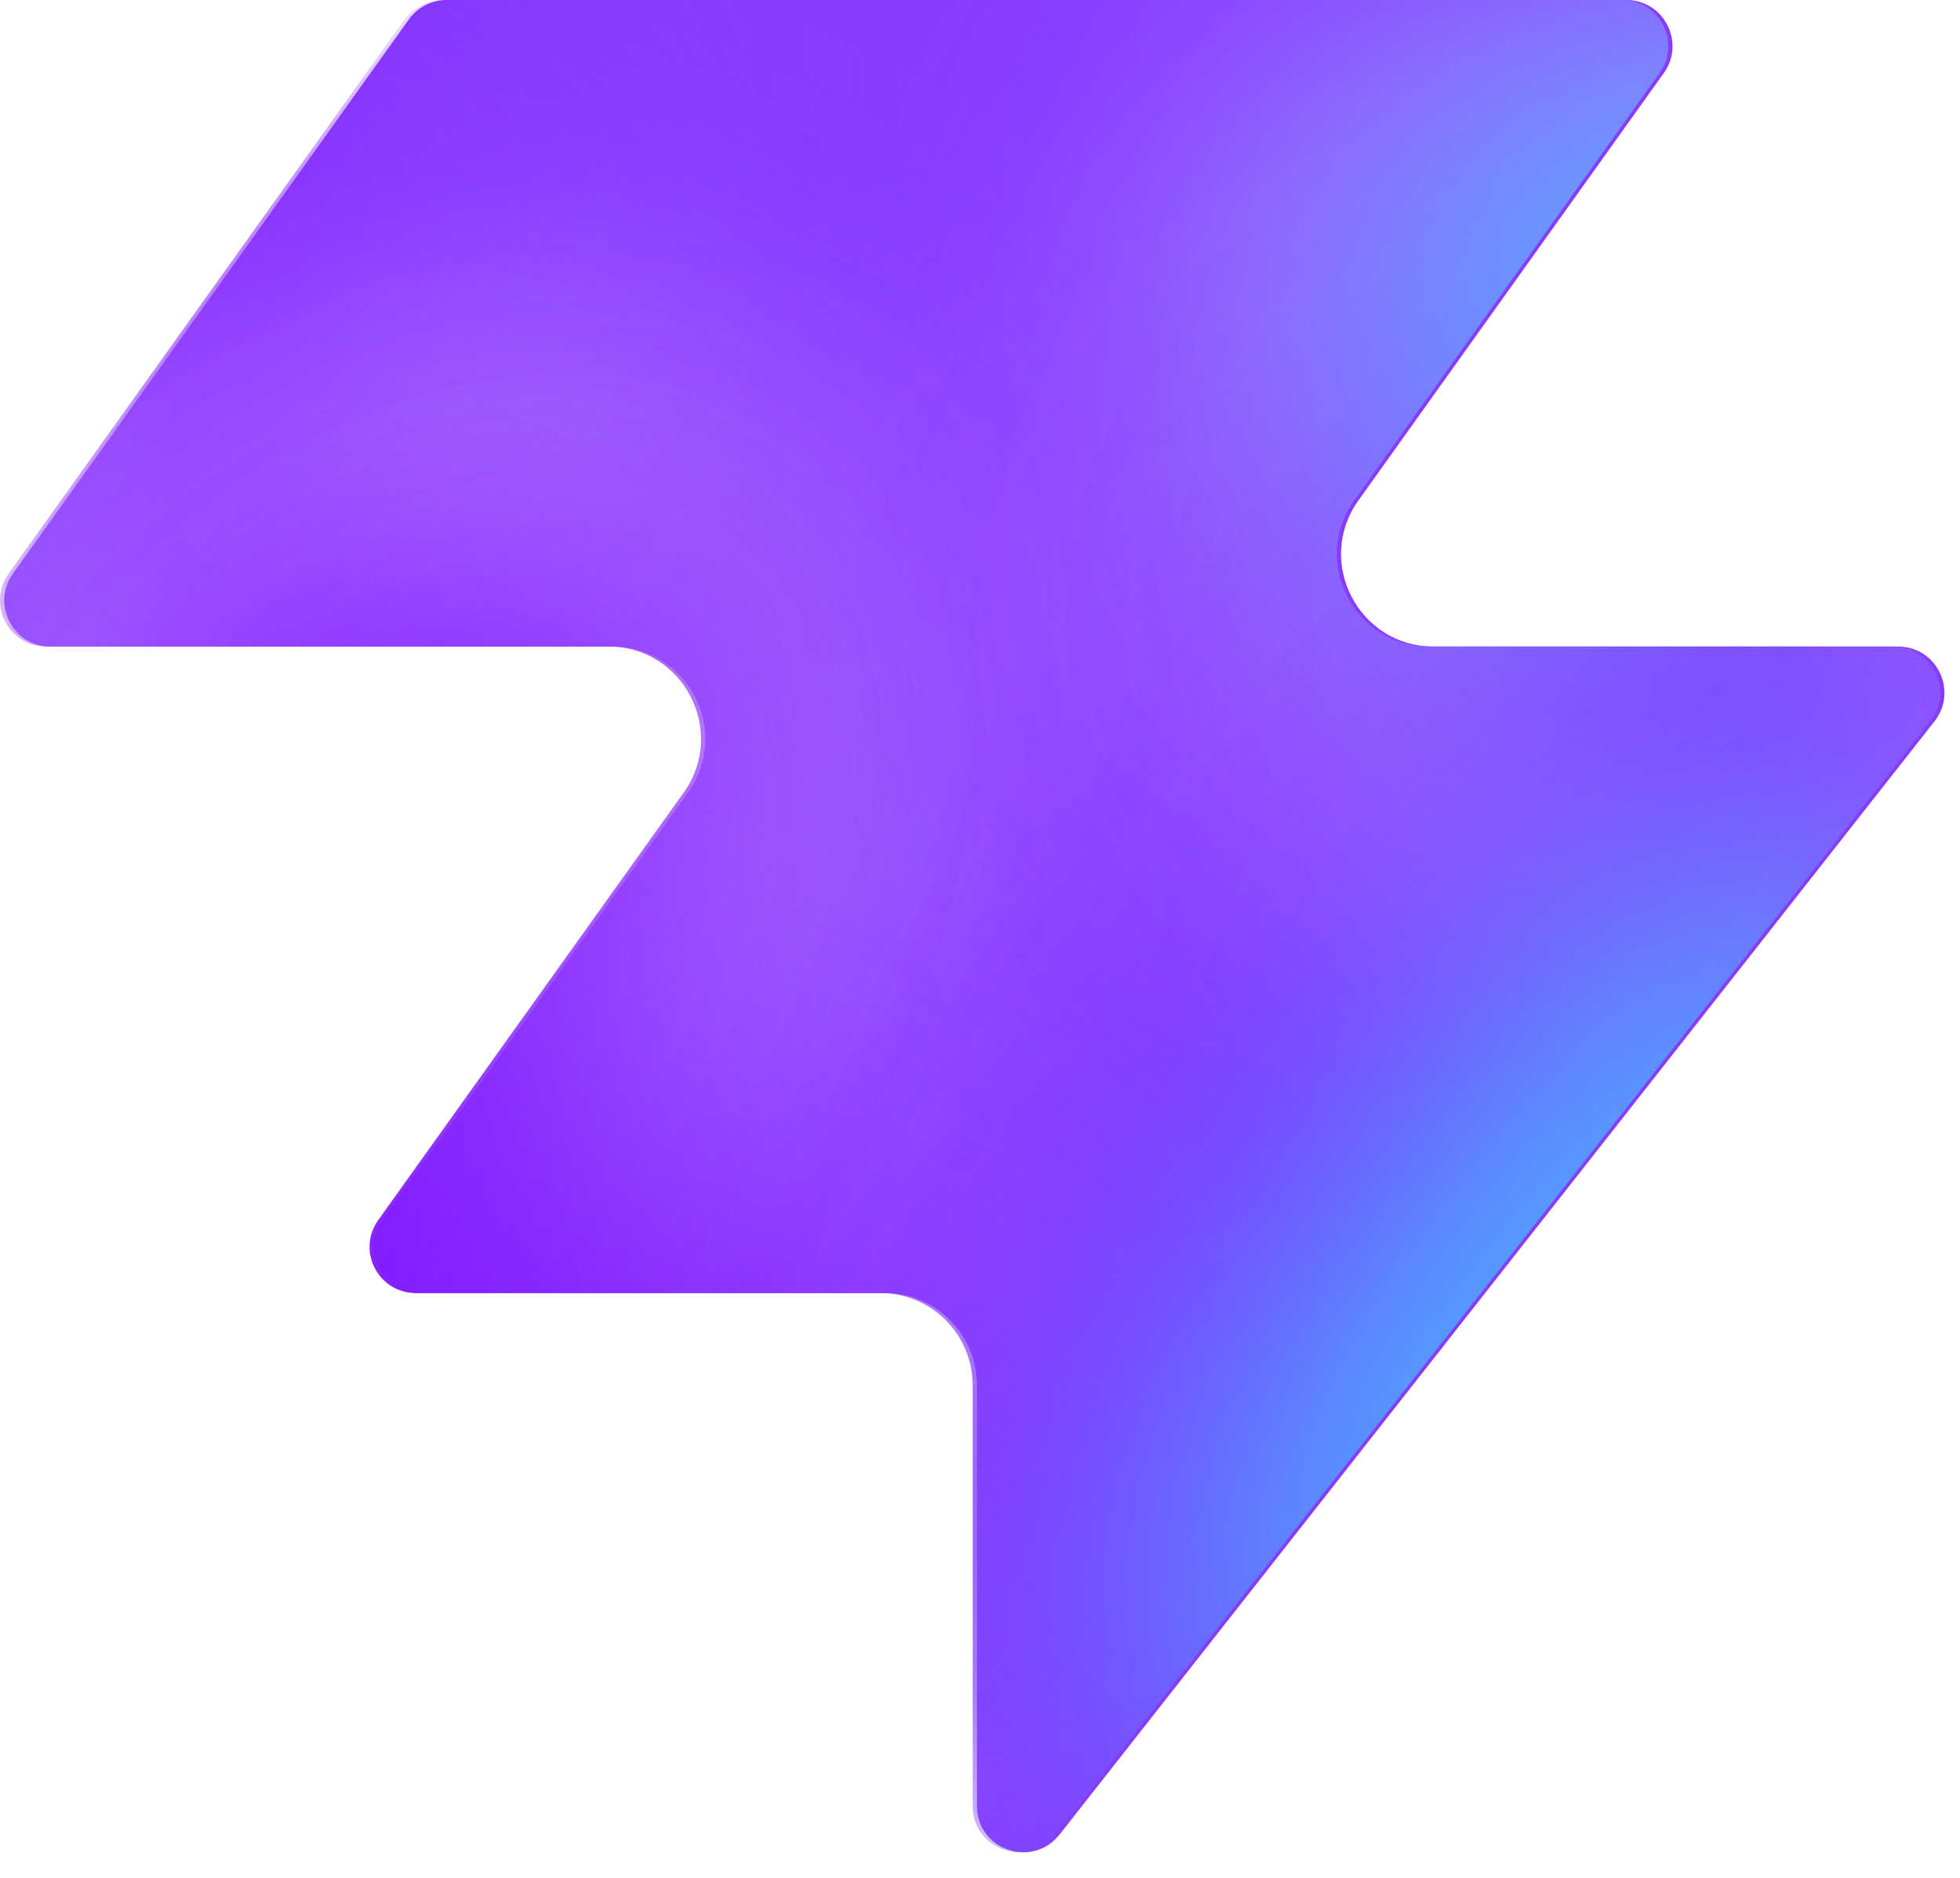
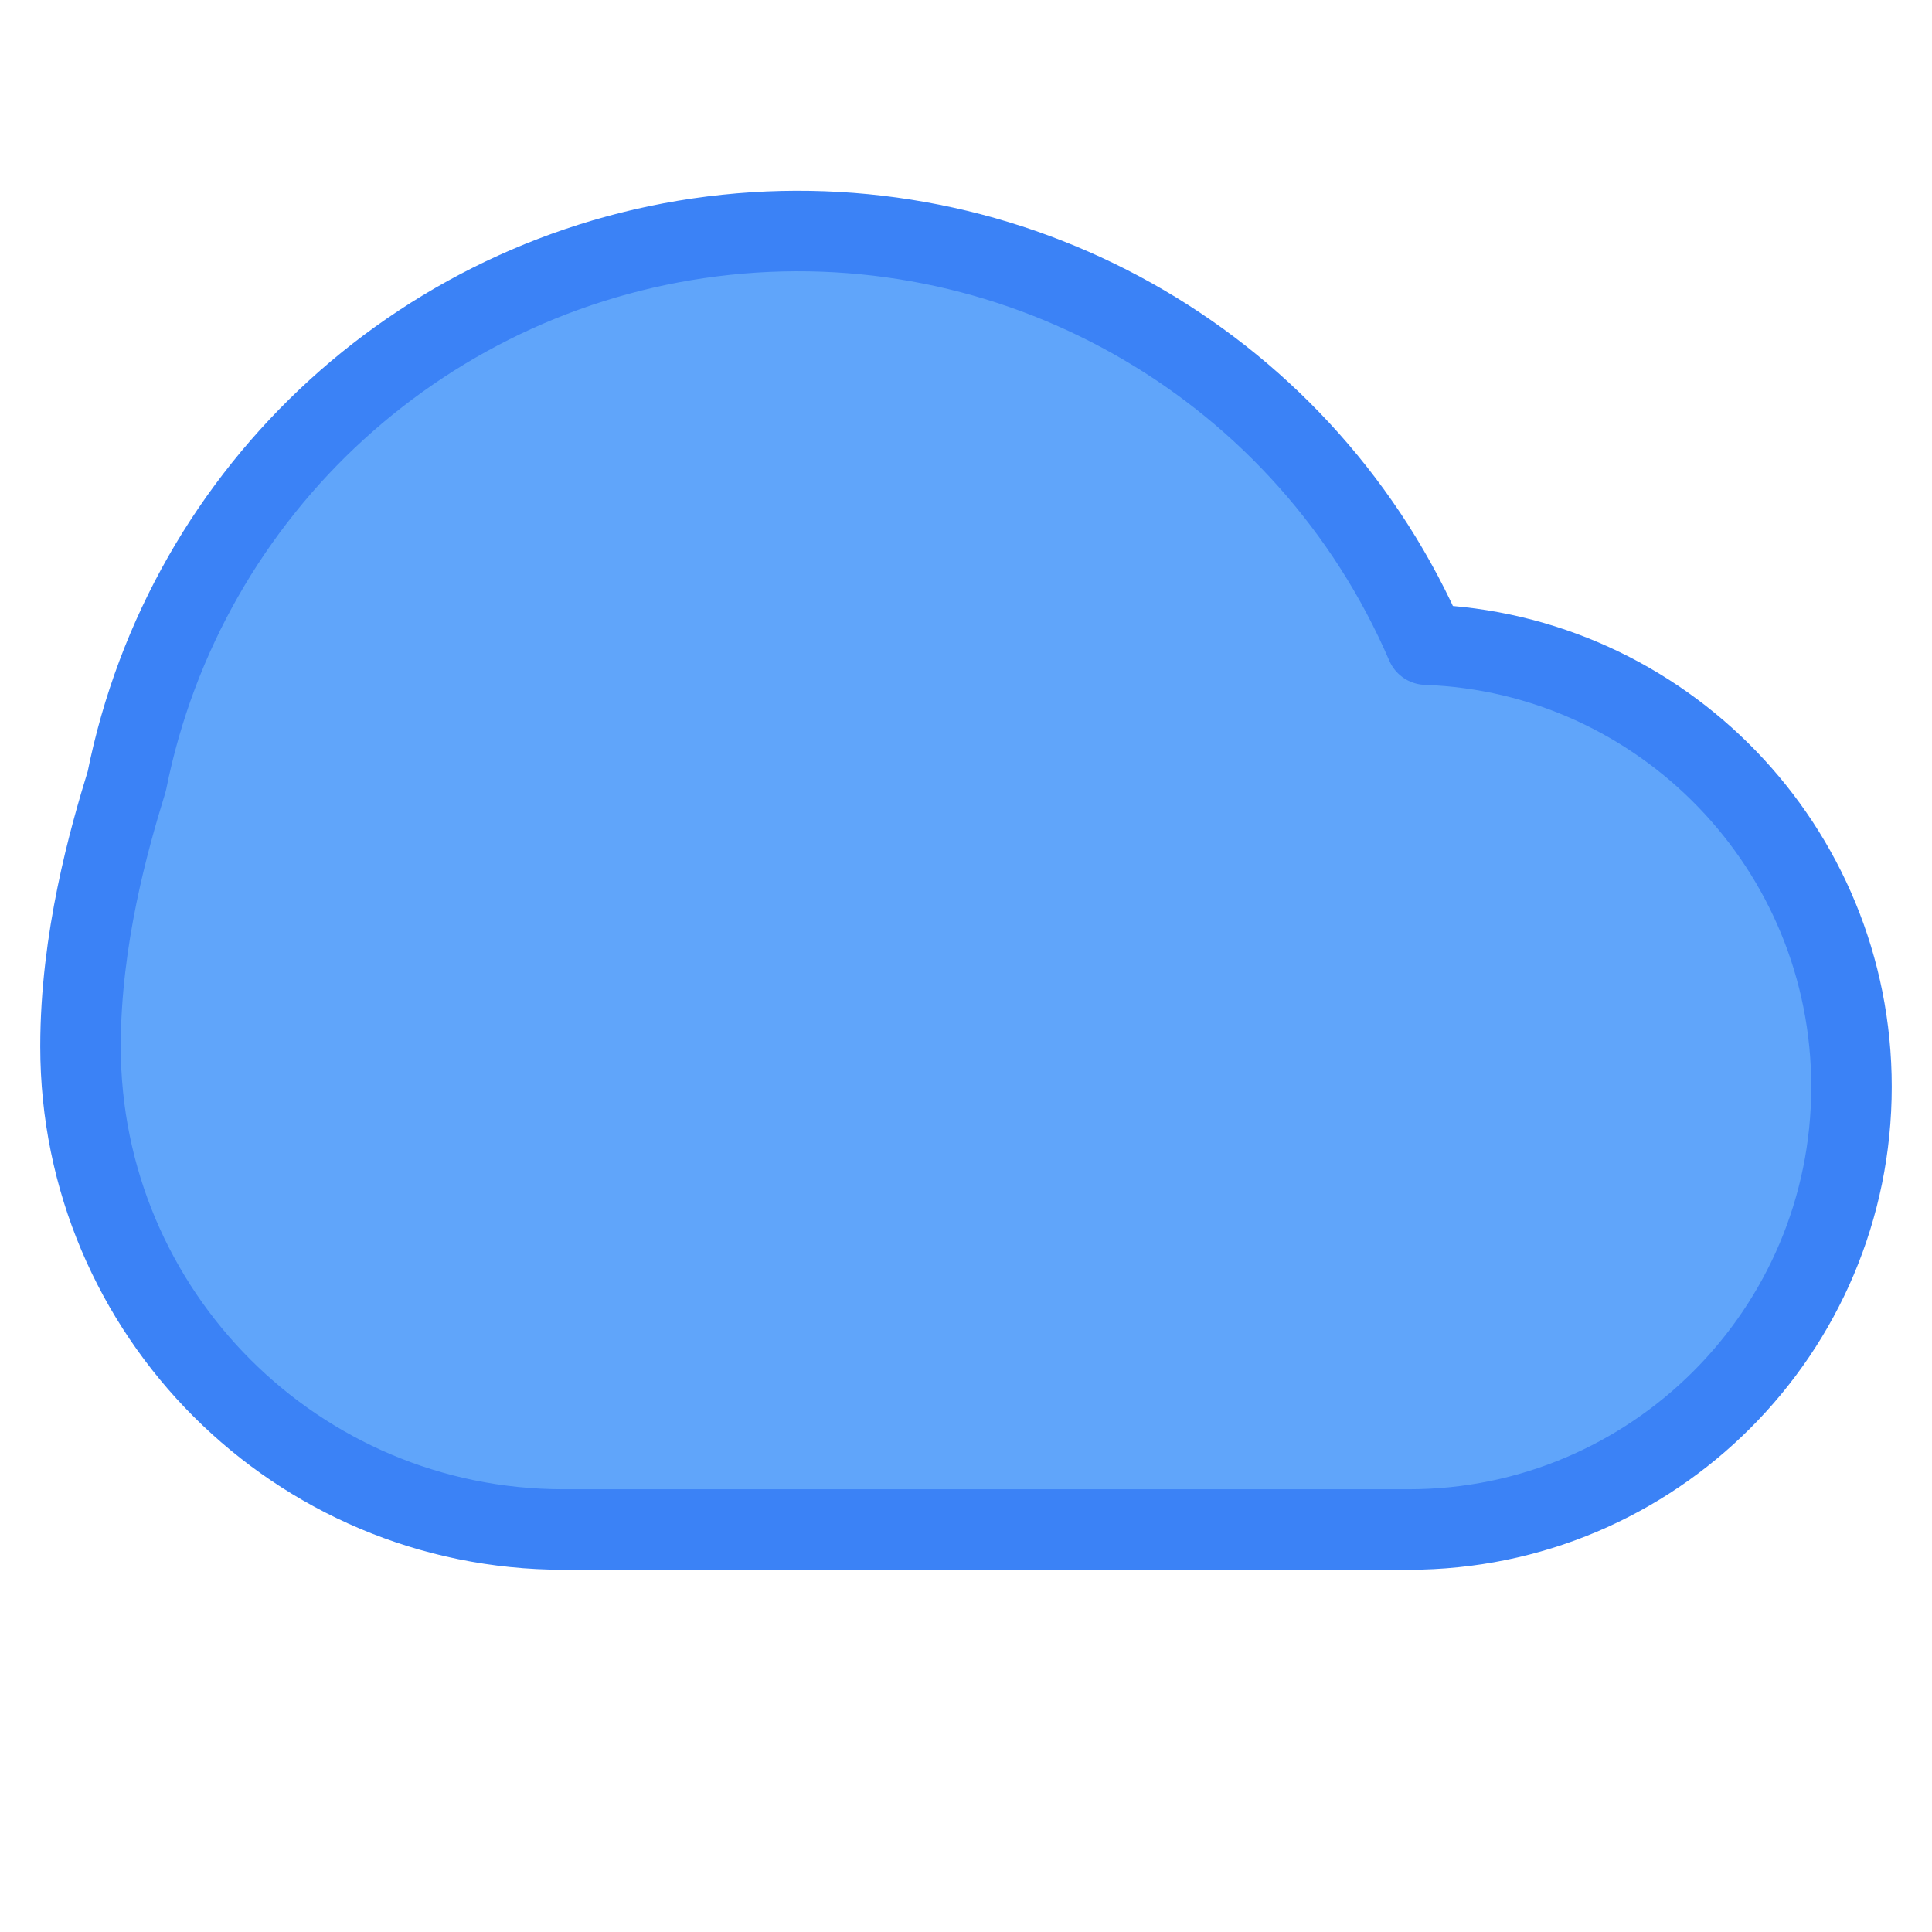
- <svg xmlns="http://www.w3.org/2000/svg" width="48" height="46" fill="none" viewBox="0 0 48 46">
-   <path fill="#863bff" d="M25.946 44.938c-.664.845-2.021.375-2.021-.698V33.937a2.26 2.26 0 0 0-2.262-2.262H10.287c-.92 0-1.456-1.04-.92-1.788l7.48-10.471c1.07-1.497 0-3.578-1.842-3.578H1.237c-.92 0-1.456-1.04-.92-1.788L10.013.474c.214-.297.556-.474.92-.474h28.894c.92 0 1.456 1.04.92 1.788l-7.48 10.471c-1.07 1.498 0 3.579 1.842 3.579h11.377c.943 0 1.473 1.088.89 1.83L25.947 44.94z" style="fill:#863bff;fill:color(display-p3 .525 .23 1);fill-opacity:1" />
-   <mask id="a" width="48" height="46" x="0" y="0" maskUnits="userSpaceOnUse" style="mask-type:alpha">
-     <path fill="#000" d="M25.842 44.938c-.664.844-2.021.375-2.021-.698V33.937a2.26 2.26 0 0 0-2.262-2.262H10.183c-.92 0-1.456-1.04-.92-1.788l7.48-10.471c1.07-1.498 0-3.579-1.842-3.579H1.133c-.92 0-1.456-1.04-.92-1.787L9.91.473c.214-.297.556-.474.92-.474h28.894c.92 0 1.456 1.04.92 1.788l-7.48 10.471c-1.07 1.498 0 3.578 1.842 3.578h11.377c.943 0 1.473 1.088.89 1.832L25.843 44.94z" style="fill:#000;fill-opacity:1" />
-   </mask>
-   <g mask="url(#a)">
-     <g filter="url(#b)">
-       <ellipse cx="5.508" cy="14.704" fill="#ede6ff" rx="5.508" ry="14.704" style="fill:#ede6ff;fill:color(display-p3 .927 .903 1);fill-opacity:1" transform="matrix(.00324 1 1 -.00324 -4.47 31.516)" />
-     </g>
-     <g filter="url(#c)">
-       <ellipse cx="10.399" cy="29.851" fill="#ede6ff" rx="10.399" ry="29.851" style="fill:#ede6ff;fill:color(display-p3 .927 .903 1);fill-opacity:1" transform="matrix(.00324 1 1 -.00324 -39.328 7.883)" />
-     </g>
-     <g filter="url(#d)">
-       <ellipse cx="5.508" cy="30.487" fill="#7e14ff" rx="5.508" ry="30.487" style="fill:#7e14ff;fill:color(display-p3 .492 .077 1);fill-opacity:1" transform="rotate(89.814 -25.913 -14.639)scale(1 -1)" />
-     </g>
-     <g filter="url(#e)">
-       <ellipse cx="5.508" cy="30.599" fill="#7e14ff" rx="5.508" ry="30.599" style="fill:#7e14ff;fill:color(display-p3 .492 .077 1);fill-opacity:1" transform="rotate(89.814 -32.644 -3.334)scale(1 -1)" />
-     </g>
-     <g filter="url(#f)">
-       <ellipse cx="5.508" cy="30.599" fill="#7e14ff" rx="5.508" ry="30.599" style="fill:#7e14ff;fill:color(display-p3 .492 .077 1);fill-opacity:1" transform="matrix(.00324 1 1 -.00324 -34.34 30.47)" />
-     </g>
-     <g filter="url(#g)">
-       <ellipse cx="14.072" cy="22.078" fill="#ede6ff" rx="14.072" ry="22.078" style="fill:#ede6ff;fill:color(display-p3 .927 .903 1);fill-opacity:1" transform="rotate(93.35 24.506 48.493)scale(-1 1)" />
-     </g>
-     <g filter="url(#h)">
-       <ellipse cx="3.47" cy="21.501" fill="#7e14ff" rx="3.47" ry="21.501" style="fill:#7e14ff;fill:color(display-p3 .492 .077 1);fill-opacity:1" transform="rotate(89.009 28.708 47.59)scale(-1 1)" />
-     </g>
-     <g filter="url(#i)">
-       <ellipse cx="3.47" cy="21.501" fill="#7e14ff" rx="3.47" ry="21.501" style="fill:#7e14ff;fill:color(display-p3 .492 .077 1);fill-opacity:1" transform="rotate(89.009 28.708 47.59)scale(-1 1)" />
-     </g>
-     <g filter="url(#j)">
-       <ellipse cx=".387" cy="8.972" fill="#7e14ff" rx="4.407" ry="29.108" style="fill:#7e14ff;fill:color(display-p3 .492 .077 1);fill-opacity:1" transform="rotate(39.51 .387 8.972)" />
-     </g>
-     <g filter="url(#k)">
-       <ellipse cx="47.523" cy="-6.092" fill="#7e14ff" rx="4.407" ry="29.108" style="fill:#7e14ff;fill:color(display-p3 .492 .077 1);fill-opacity:1" transform="rotate(37.892 47.523 -6.092)" />
-     </g>
-     <g filter="url(#l)">
-       <ellipse cx="41.412" cy="6.333" fill="#47bfff" rx="5.971" ry="9.665" style="fill:#47bfff;fill:color(display-p3 .28 .748 1);fill-opacity:1" transform="rotate(37.892 41.412 6.333)" />
-     </g>
-     <g filter="url(#m)">
-       <ellipse cx="-1.879" cy="38.332" fill="#7e14ff" rx="4.407" ry="29.108" style="fill:#7e14ff;fill:color(display-p3 .492 .077 1);fill-opacity:1" transform="rotate(37.892 -1.88 38.332)" />
-     </g>
-     <g filter="url(#n)">
-       <ellipse cx="-1.879" cy="38.332" fill="#7e14ff" rx="4.407" ry="29.108" style="fill:#7e14ff;fill:color(display-p3 .492 .077 1);fill-opacity:1" transform="rotate(37.892 -1.88 38.332)" />
-     </g>
-     <g filter="url(#o)">
-       <ellipse cx="35.651" cy="29.907" fill="#7e14ff" rx="4.407" ry="29.108" style="fill:#7e14ff;fill:color(display-p3 .492 .077 1);fill-opacity:1" transform="rotate(37.892 35.651 29.907)" />
-     </g>
-     <g filter="url(#p)">
-       <ellipse cx="38.418" cy="32.4" fill="#47bfff" rx="5.971" ry="15.297" style="fill:#47bfff;fill:color(display-p3 .28 .748 1);fill-opacity:1" transform="rotate(37.892 38.418 32.4)" />
-     </g>
-   </g>
-   <defs>
-     <filter id="b" width="60.045" height="41.654" x="-19.77" y="16.149" color-interpolation-filters="sRGB" filterUnits="userSpaceOnUse">
-       <feFlood flood-opacity="0" result="BackgroundImageFix" />
-       <feBlend in="SourceGraphic" in2="BackgroundImageFix" result="shape" />
-       <feGaussianBlur result="effect1_foregroundBlur_2002_17158" stdDeviation="7.659" />
-     </filter>
-     <filter id="c" width="90.34" height="51.437" x="-54.613" y="-7.533" color-interpolation-filters="sRGB" filterUnits="userSpaceOnUse">
-       <feFlood flood-opacity="0" result="BackgroundImageFix" />
-       <feBlend in="SourceGraphic" in2="BackgroundImageFix" result="shape" />
-       <feGaussianBlur result="effect1_foregroundBlur_2002_17158" stdDeviation="7.659" />
-     </filter>
-     <filter id="d" width="79.355" height="29.4" x="-49.64" y="2.03" color-interpolation-filters="sRGB" filterUnits="userSpaceOnUse">
-       <feFlood flood-opacity="0" result="BackgroundImageFix" />
-       <feBlend in="SourceGraphic" in2="BackgroundImageFix" result="shape" />
-       <feGaussianBlur result="effect1_foregroundBlur_2002_17158" stdDeviation="4.596" />
-     </filter>
-     <filter id="e" width="79.579" height="29.4" x="-45.045" y="20.029" color-interpolation-filters="sRGB" filterUnits="userSpaceOnUse">
-       <feFlood flood-opacity="0" result="BackgroundImageFix" />
-       <feBlend in="SourceGraphic" in2="BackgroundImageFix" result="shape" />
-       <feGaussianBlur result="effect1_foregroundBlur_2002_17158" stdDeviation="4.596" />
-     </filter>
-     <filter id="f" width="79.579" height="29.4" x="-43.513" y="21.178" color-interpolation-filters="sRGB" filterUnits="userSpaceOnUse">
-       <feFlood flood-opacity="0" result="BackgroundImageFix" />
-       <feBlend in="SourceGraphic" in2="BackgroundImageFix" result="shape" />
-       <feGaussianBlur result="effect1_foregroundBlur_2002_17158" stdDeviation="4.596" />
-     </filter>
-     <filter id="g" width="74.749" height="58.852" x="15.756" y="-17.901" color-interpolation-filters="sRGB" filterUnits="userSpaceOnUse">
-       <feFlood flood-opacity="0" result="BackgroundImageFix" />
-       <feBlend in="SourceGraphic" in2="BackgroundImageFix" result="shape" />
-       <feGaussianBlur result="effect1_foregroundBlur_2002_17158" stdDeviation="7.659" />
-     </filter>
-     <filter id="h" width="61.377" height="25.362" x="23.548" y="2.284" color-interpolation-filters="sRGB" filterUnits="userSpaceOnUse">
-       <feFlood flood-opacity="0" result="BackgroundImageFix" />
-       <feBlend in="SourceGraphic" in2="BackgroundImageFix" result="shape" />
-       <feGaussianBlur result="effect1_foregroundBlur_2002_17158" stdDeviation="4.596" />
-     </filter>
-     <filter id="i" width="61.377" height="25.362" x="23.548" y="2.284" color-interpolation-filters="sRGB" filterUnits="userSpaceOnUse">
-       <feFlood flood-opacity="0" result="BackgroundImageFix" />
-       <feBlend in="SourceGraphic" in2="BackgroundImageFix" result="shape" />
-       <feGaussianBlur result="effect1_foregroundBlur_2002_17158" stdDeviation="4.596" />
-     </filter>
-     <filter id="j" width="56.045" height="63.649" x="-27.636" y="-22.853" color-interpolation-filters="sRGB" filterUnits="userSpaceOnUse">
-       <feFlood flood-opacity="0" result="BackgroundImageFix" />
-       <feBlend in="SourceGraphic" in2="BackgroundImageFix" result="shape" />
-       <feGaussianBlur result="effect1_foregroundBlur_2002_17158" stdDeviation="4.596" />
-     </filter>
-     <filter id="k" width="54.814" height="64.646" x="20.116" y="-38.415" color-interpolation-filters="sRGB" filterUnits="userSpaceOnUse">
-       <feFlood flood-opacity="0" result="BackgroundImageFix" />
-       <feBlend in="SourceGraphic" in2="BackgroundImageFix" result="shape" />
-       <feGaussianBlur result="effect1_foregroundBlur_2002_17158" stdDeviation="4.596" />
-     </filter>
-     <filter id="l" width="33.541" height="35.313" x="24.641" y="-11.323" color-interpolation-filters="sRGB" filterUnits="userSpaceOnUse">
-       <feFlood flood-opacity="0" result="BackgroundImageFix" />
-       <feBlend in="SourceGraphic" in2="BackgroundImageFix" result="shape" />
-       <feGaussianBlur result="effect1_foregroundBlur_2002_17158" stdDeviation="4.596" />
-     </filter>
-     <filter id="m" width="54.814" height="64.646" x="-29.286" y="6.009" color-interpolation-filters="sRGB" filterUnits="userSpaceOnUse">
-       <feFlood flood-opacity="0" result="BackgroundImageFix" />
-       <feBlend in="SourceGraphic" in2="BackgroundImageFix" result="shape" />
-       <feGaussianBlur result="effect1_foregroundBlur_2002_17158" stdDeviation="4.596" />
-     </filter>
-     <filter id="n" width="54.814" height="64.646" x="-29.286" y="6.009" color-interpolation-filters="sRGB" filterUnits="userSpaceOnUse">
-       <feFlood flood-opacity="0" result="BackgroundImageFix" />
-       <feBlend in="SourceGraphic" in2="BackgroundImageFix" result="shape" />
-       <feGaussianBlur result="effect1_foregroundBlur_2002_17158" stdDeviation="4.596" />
-     </filter>
-     <filter id="o" width="54.814" height="64.646" x="8.244" y="-2.416" color-interpolation-filters="sRGB" filterUnits="userSpaceOnUse">
-       <feFlood flood-opacity="0" result="BackgroundImageFix" />
-       <feBlend in="SourceGraphic" in2="BackgroundImageFix" result="shape" />
-       <feGaussianBlur result="effect1_foregroundBlur_2002_17158" stdDeviation="4.596" />
-     </filter>
-     <filter id="p" width="39.409" height="43.623" x="18.713" y="10.588" color-interpolation-filters="sRGB" filterUnits="userSpaceOnUse">
-       <feFlood flood-opacity="0" result="BackgroundImageFix" />
-       <feBlend in="SourceGraphic" in2="BackgroundImageFix" result="shape" />
-       <feGaussianBlur result="effect1_foregroundBlur_2002_17158" stdDeviation="4.596" />
-     </filter>
-   </defs>
+ <svg xmlns="http://www.w3.org/2000/svg" width="32" height="32" viewBox="0 0 24 24" fill="#60a5fa" stroke="#3b82f6" stroke-width="1" stroke-linecap="round" stroke-linejoin="round">
+   <path d="M17.5 19c3.037 0 5.5-2.463 5.5-5.5 0-2.97-2.354-5.388-5.283-5.492a8.5 8.5 0 0 0-16.142 1.696C1.354 10.42 1 11.666 1 13c0 3.314 2.686 6 6 6Z" />
</svg>
